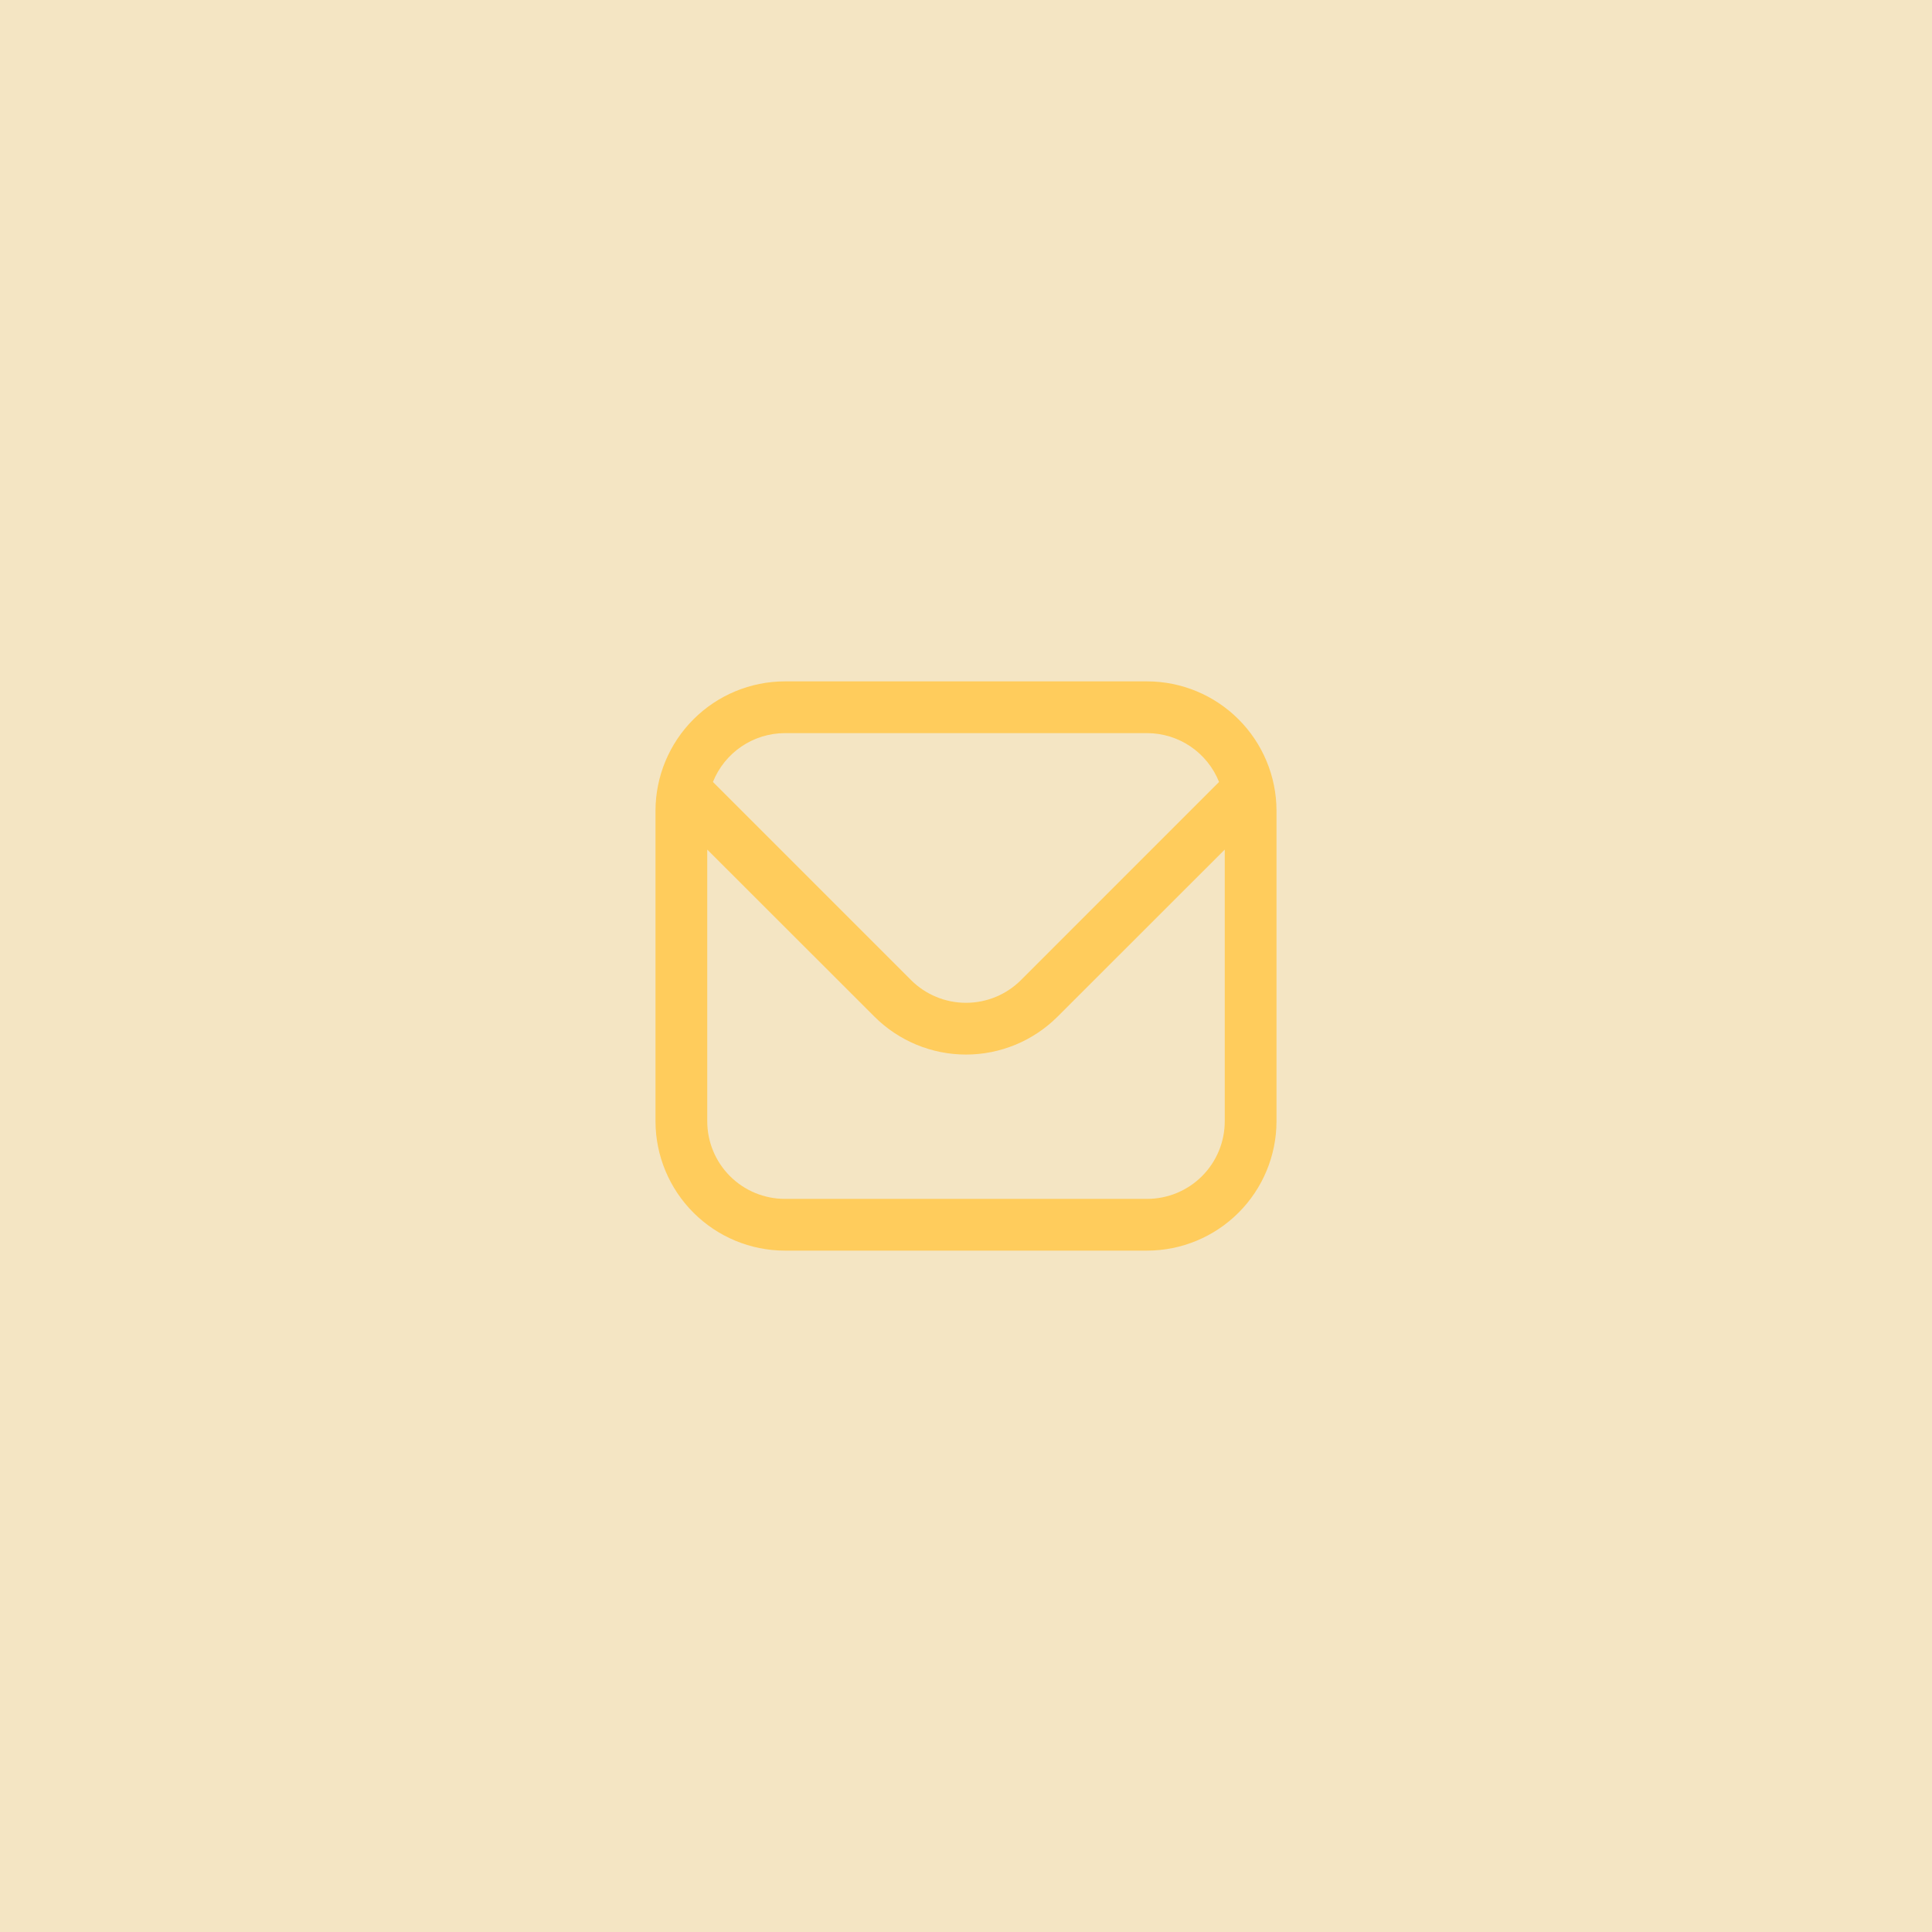
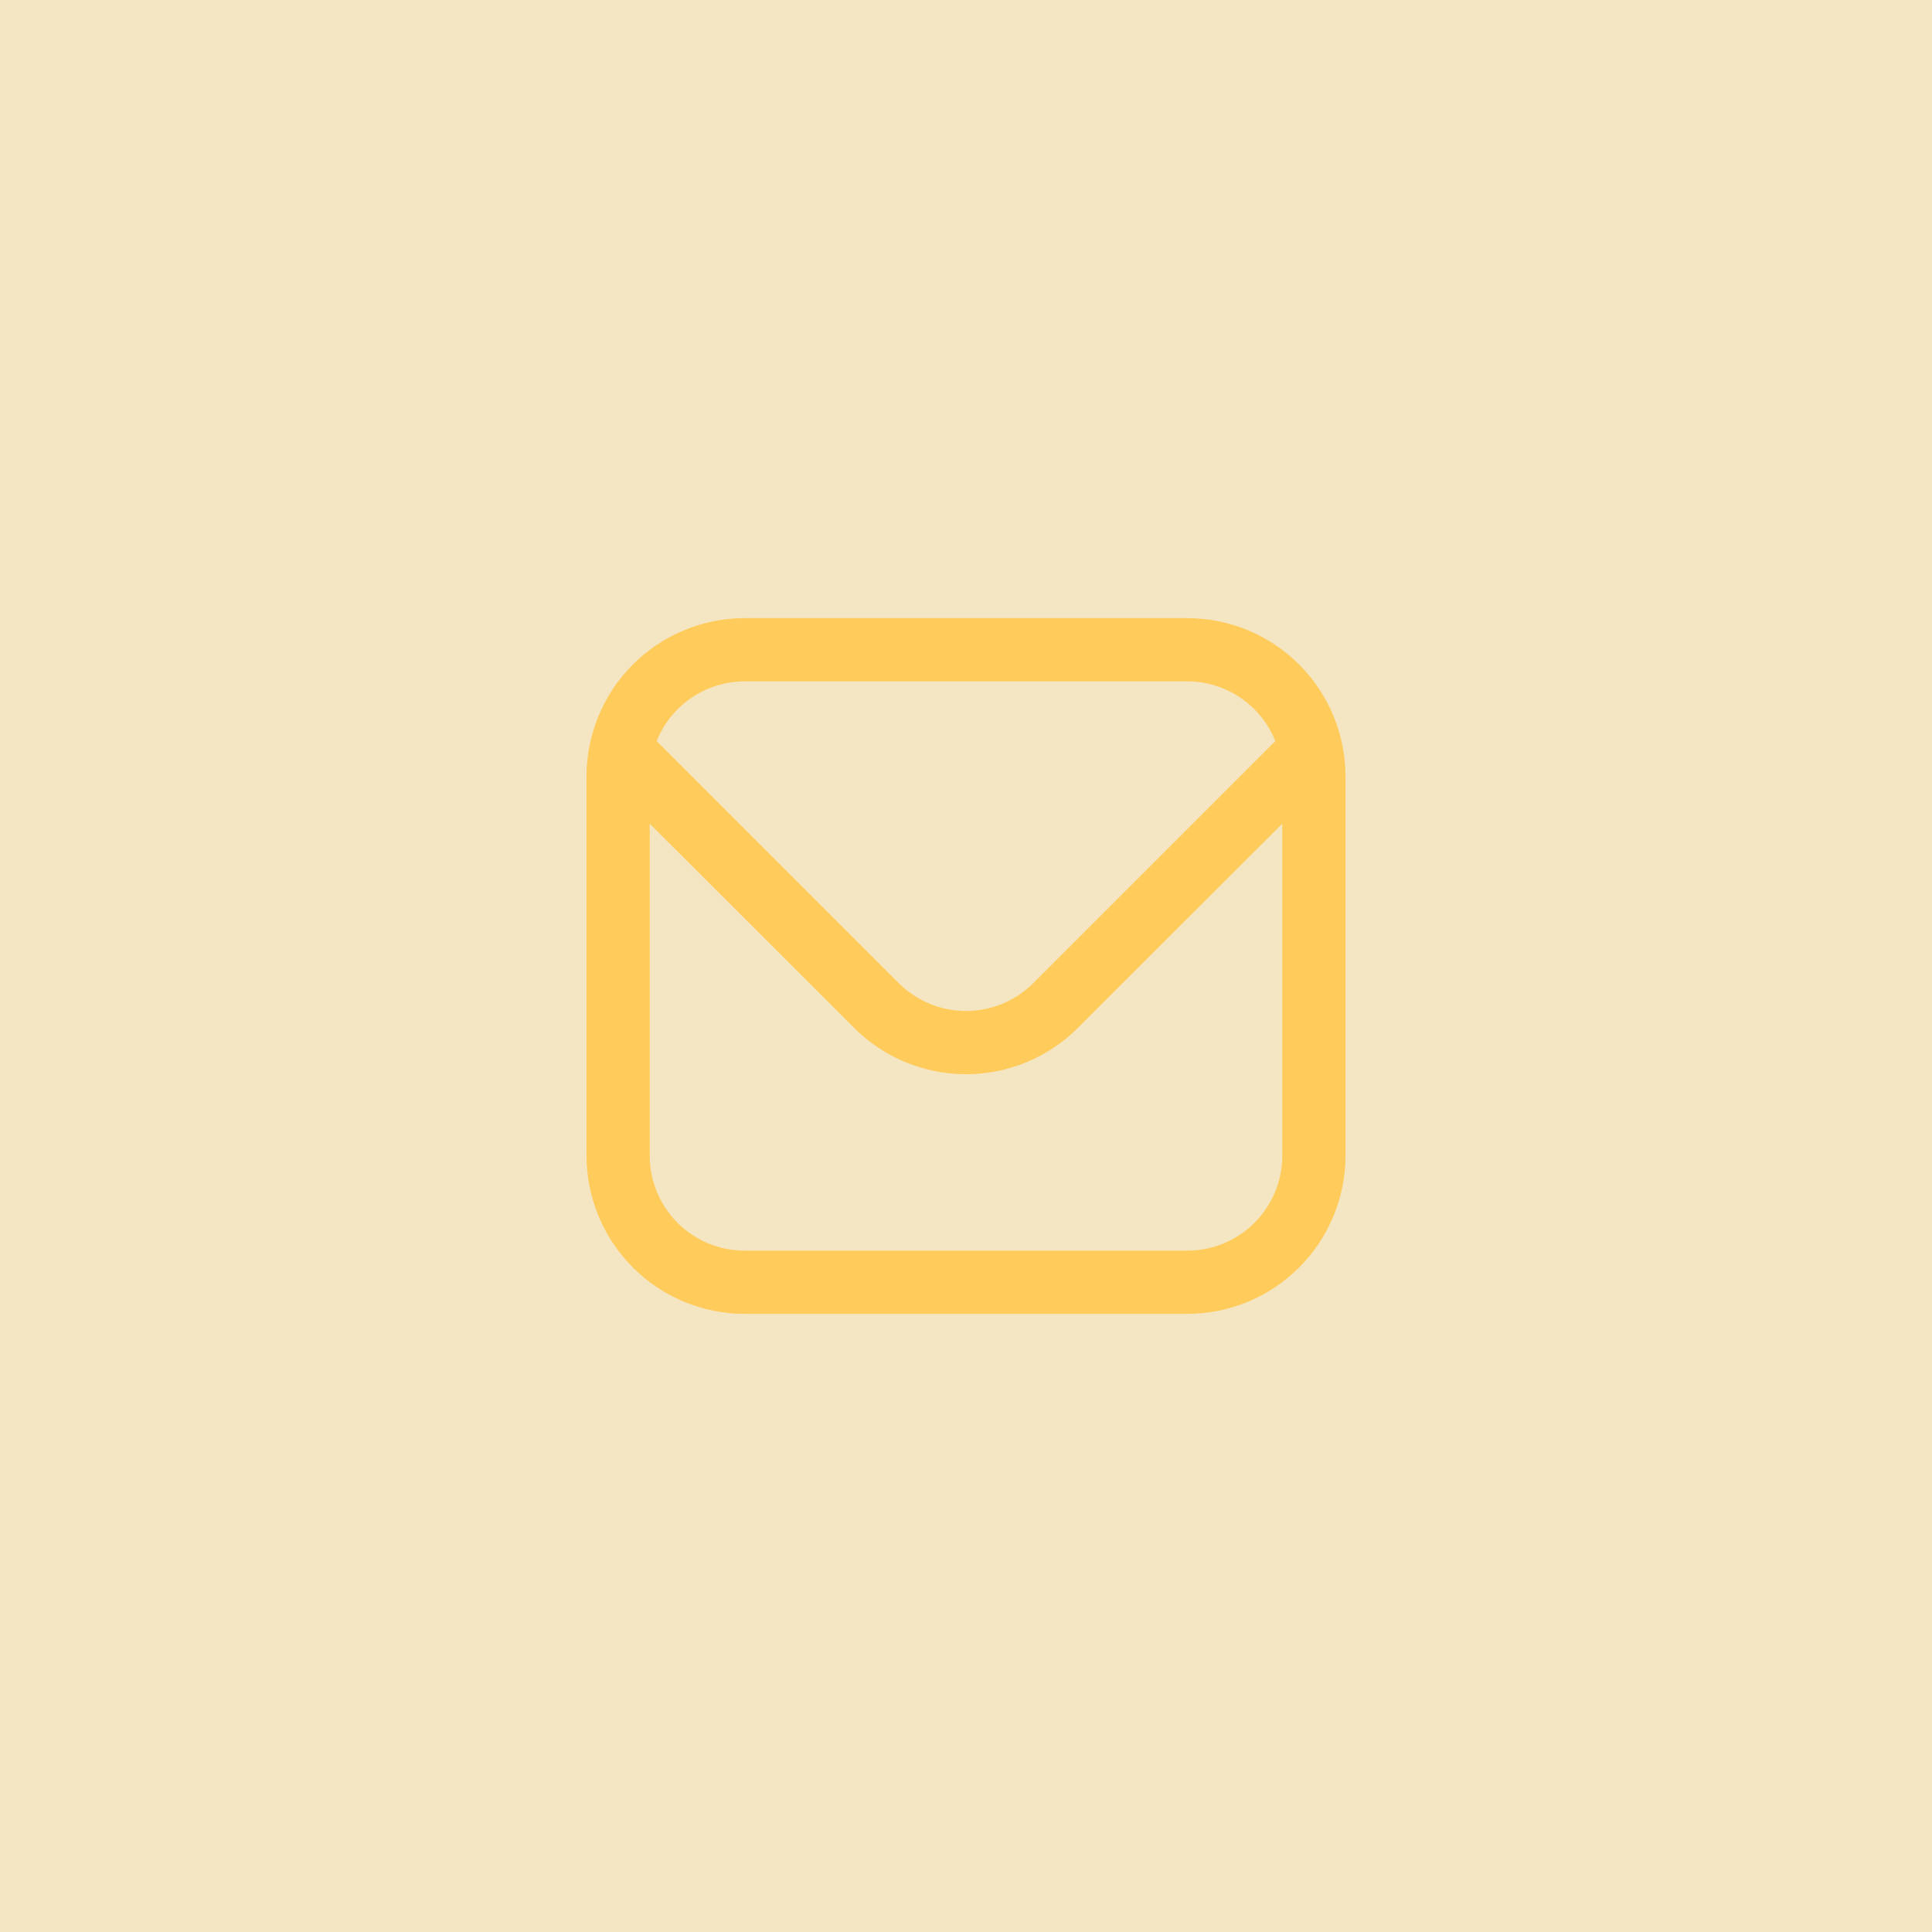
<svg xmlns="http://www.w3.org/2000/svg" width="56" height="56" viewBox="0 0 56 56" fill="none">
  <rect width="56" height="56" fill="#FFCC5C" fill-opacity="0.3" />
  <g clip-path="url(#clip0_52_23)">
-     <path d="M33.25 19.75H22.75C21.756 19.751 20.803 20.147 20.1 20.85C19.397 21.553 19.001 22.506 19 23.5V32.5C19.001 33.494 19.397 34.447 20.1 35.15C20.803 35.853 21.756 36.249 22.75 36.25H33.25C34.244 36.249 35.197 35.853 35.9 35.15C36.603 34.447 36.999 33.494 37 32.5V23.5C36.999 22.506 36.603 21.553 35.9 20.85C35.197 20.147 34.244 19.751 33.25 19.75ZM22.75 21.25H33.25C33.699 21.251 34.138 21.386 34.509 21.638C34.881 21.891 35.168 22.248 35.335 22.665L29.591 28.41C29.169 28.831 28.597 29.067 28 29.067C27.403 29.067 26.831 28.831 26.409 28.41L20.665 22.665C20.832 22.248 21.119 21.891 21.491 21.638C21.862 21.386 22.301 21.251 22.75 21.25ZM33.25 34.75H22.75C22.153 34.75 21.581 34.513 21.159 34.091C20.737 33.669 20.5 33.097 20.5 32.5V24.625L25.348 29.47C26.052 30.172 27.006 30.567 28 30.567C28.994 30.567 29.948 30.172 30.652 29.47L35.5 24.625V32.5C35.5 33.097 35.263 33.669 34.841 34.091C34.419 34.513 33.847 34.75 33.25 34.75Z" fill="#FFCC5C" />
+     <path d="M34.417 17.917H21.583C20.368 17.918 19.203 18.401 18.344 19.261C17.485 20.12 17.002 21.285 17 22.5V33.5C17.002 34.715 17.485 35.88 18.344 36.739C19.203 37.599 20.368 38.082 21.583 38.083H34.417C35.632 38.082 36.797 37.599 37.656 36.739C38.515 35.88 38.998 34.715 39 33.5V22.5C38.998 21.285 38.515 20.12 37.656 19.261C36.797 18.401 35.632 17.918 34.417 17.917ZM21.583 19.75H34.417C34.966 19.751 35.502 19.916 35.956 20.225C36.41 20.533 36.761 20.97 36.965 21.48L29.945 28.5C29.429 29.015 28.729 29.304 28 29.304C27.271 29.304 26.571 29.015 26.055 28.5L19.035 21.48C19.239 20.97 19.59 20.533 20.044 20.225C20.498 19.916 21.034 19.751 21.583 19.75ZM34.417 36.25H21.583C20.854 36.25 20.154 35.96 19.639 35.444C19.123 34.929 18.833 34.229 18.833 33.5V23.875L24.759 29.797C25.619 30.655 26.785 31.137 28 31.137C29.215 31.137 30.381 30.655 31.241 29.797L37.167 23.875V33.5C37.167 34.229 36.877 34.929 36.361 35.444C35.846 35.96 35.146 36.25 34.417 36.25Z" fill="#FFCC5C" />
  </g>
  <defs>
    <clipPath id="clip0_52_23">
-       <rect width="18" height="18" fill="white" transform="translate(19 19)" />
+       <rect width="22" height="22" fill="white" transform="translate(17 17)" />
    </clipPath>
  </defs>
</svg>
